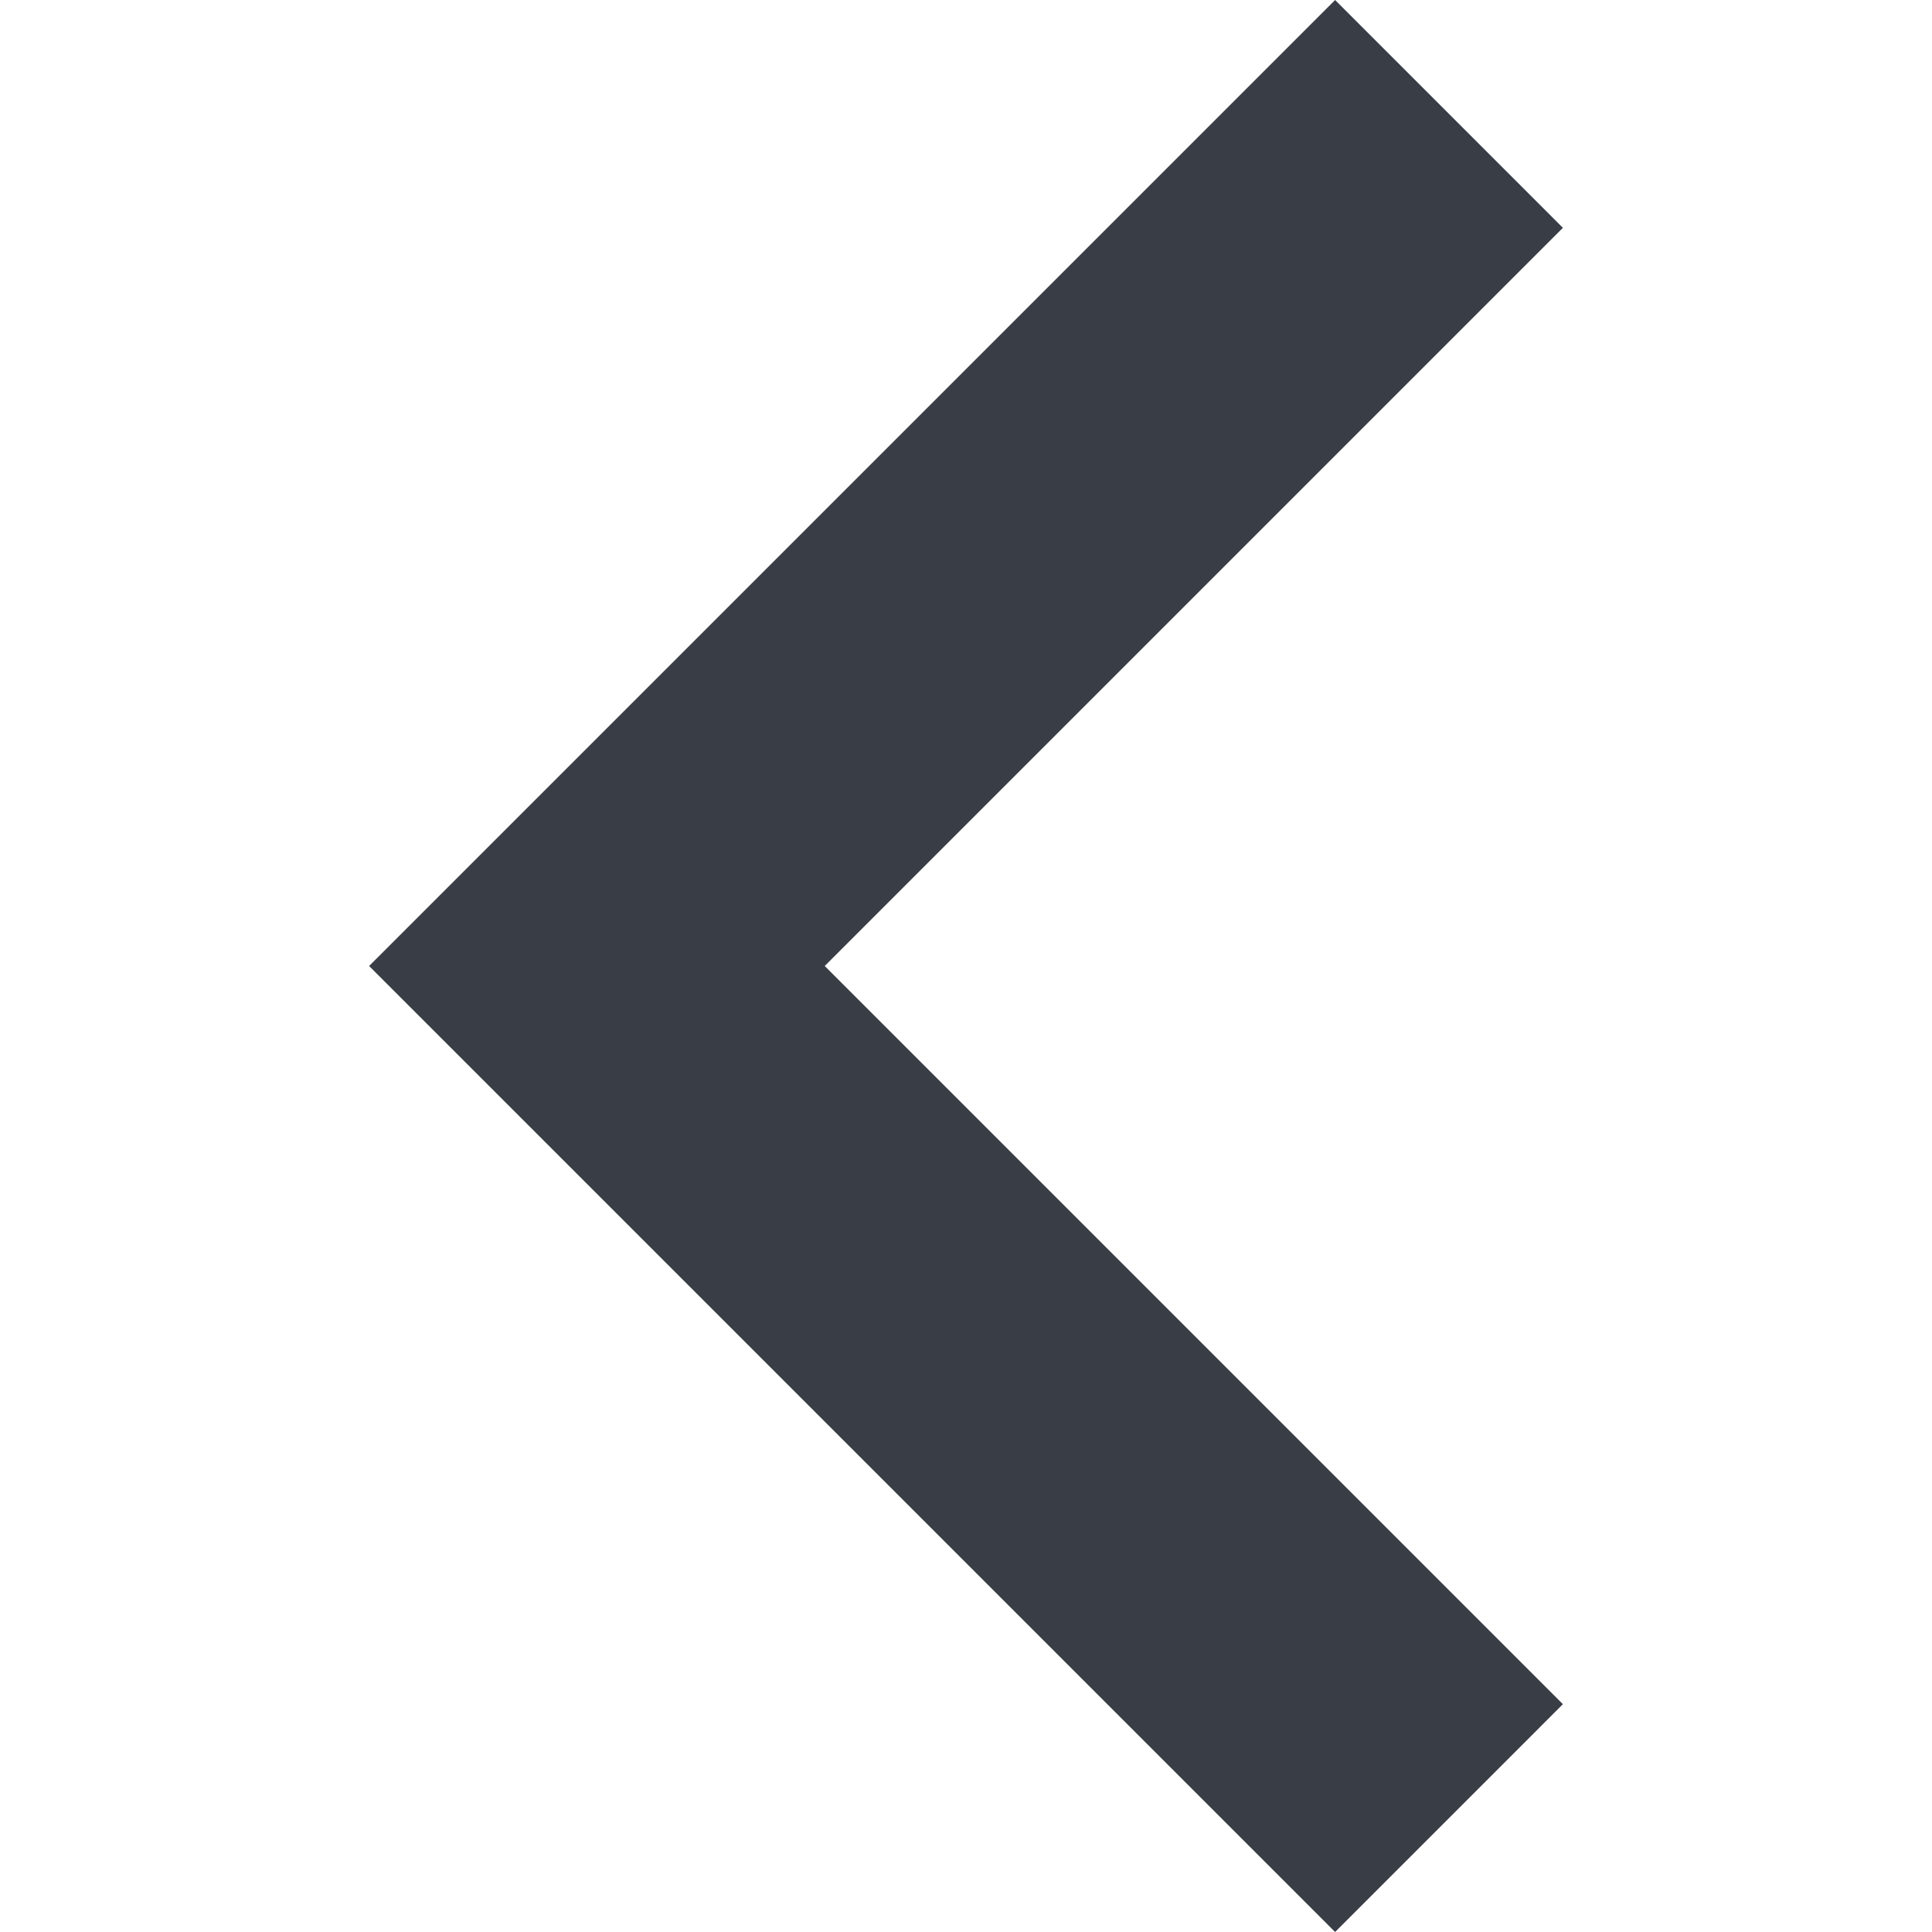
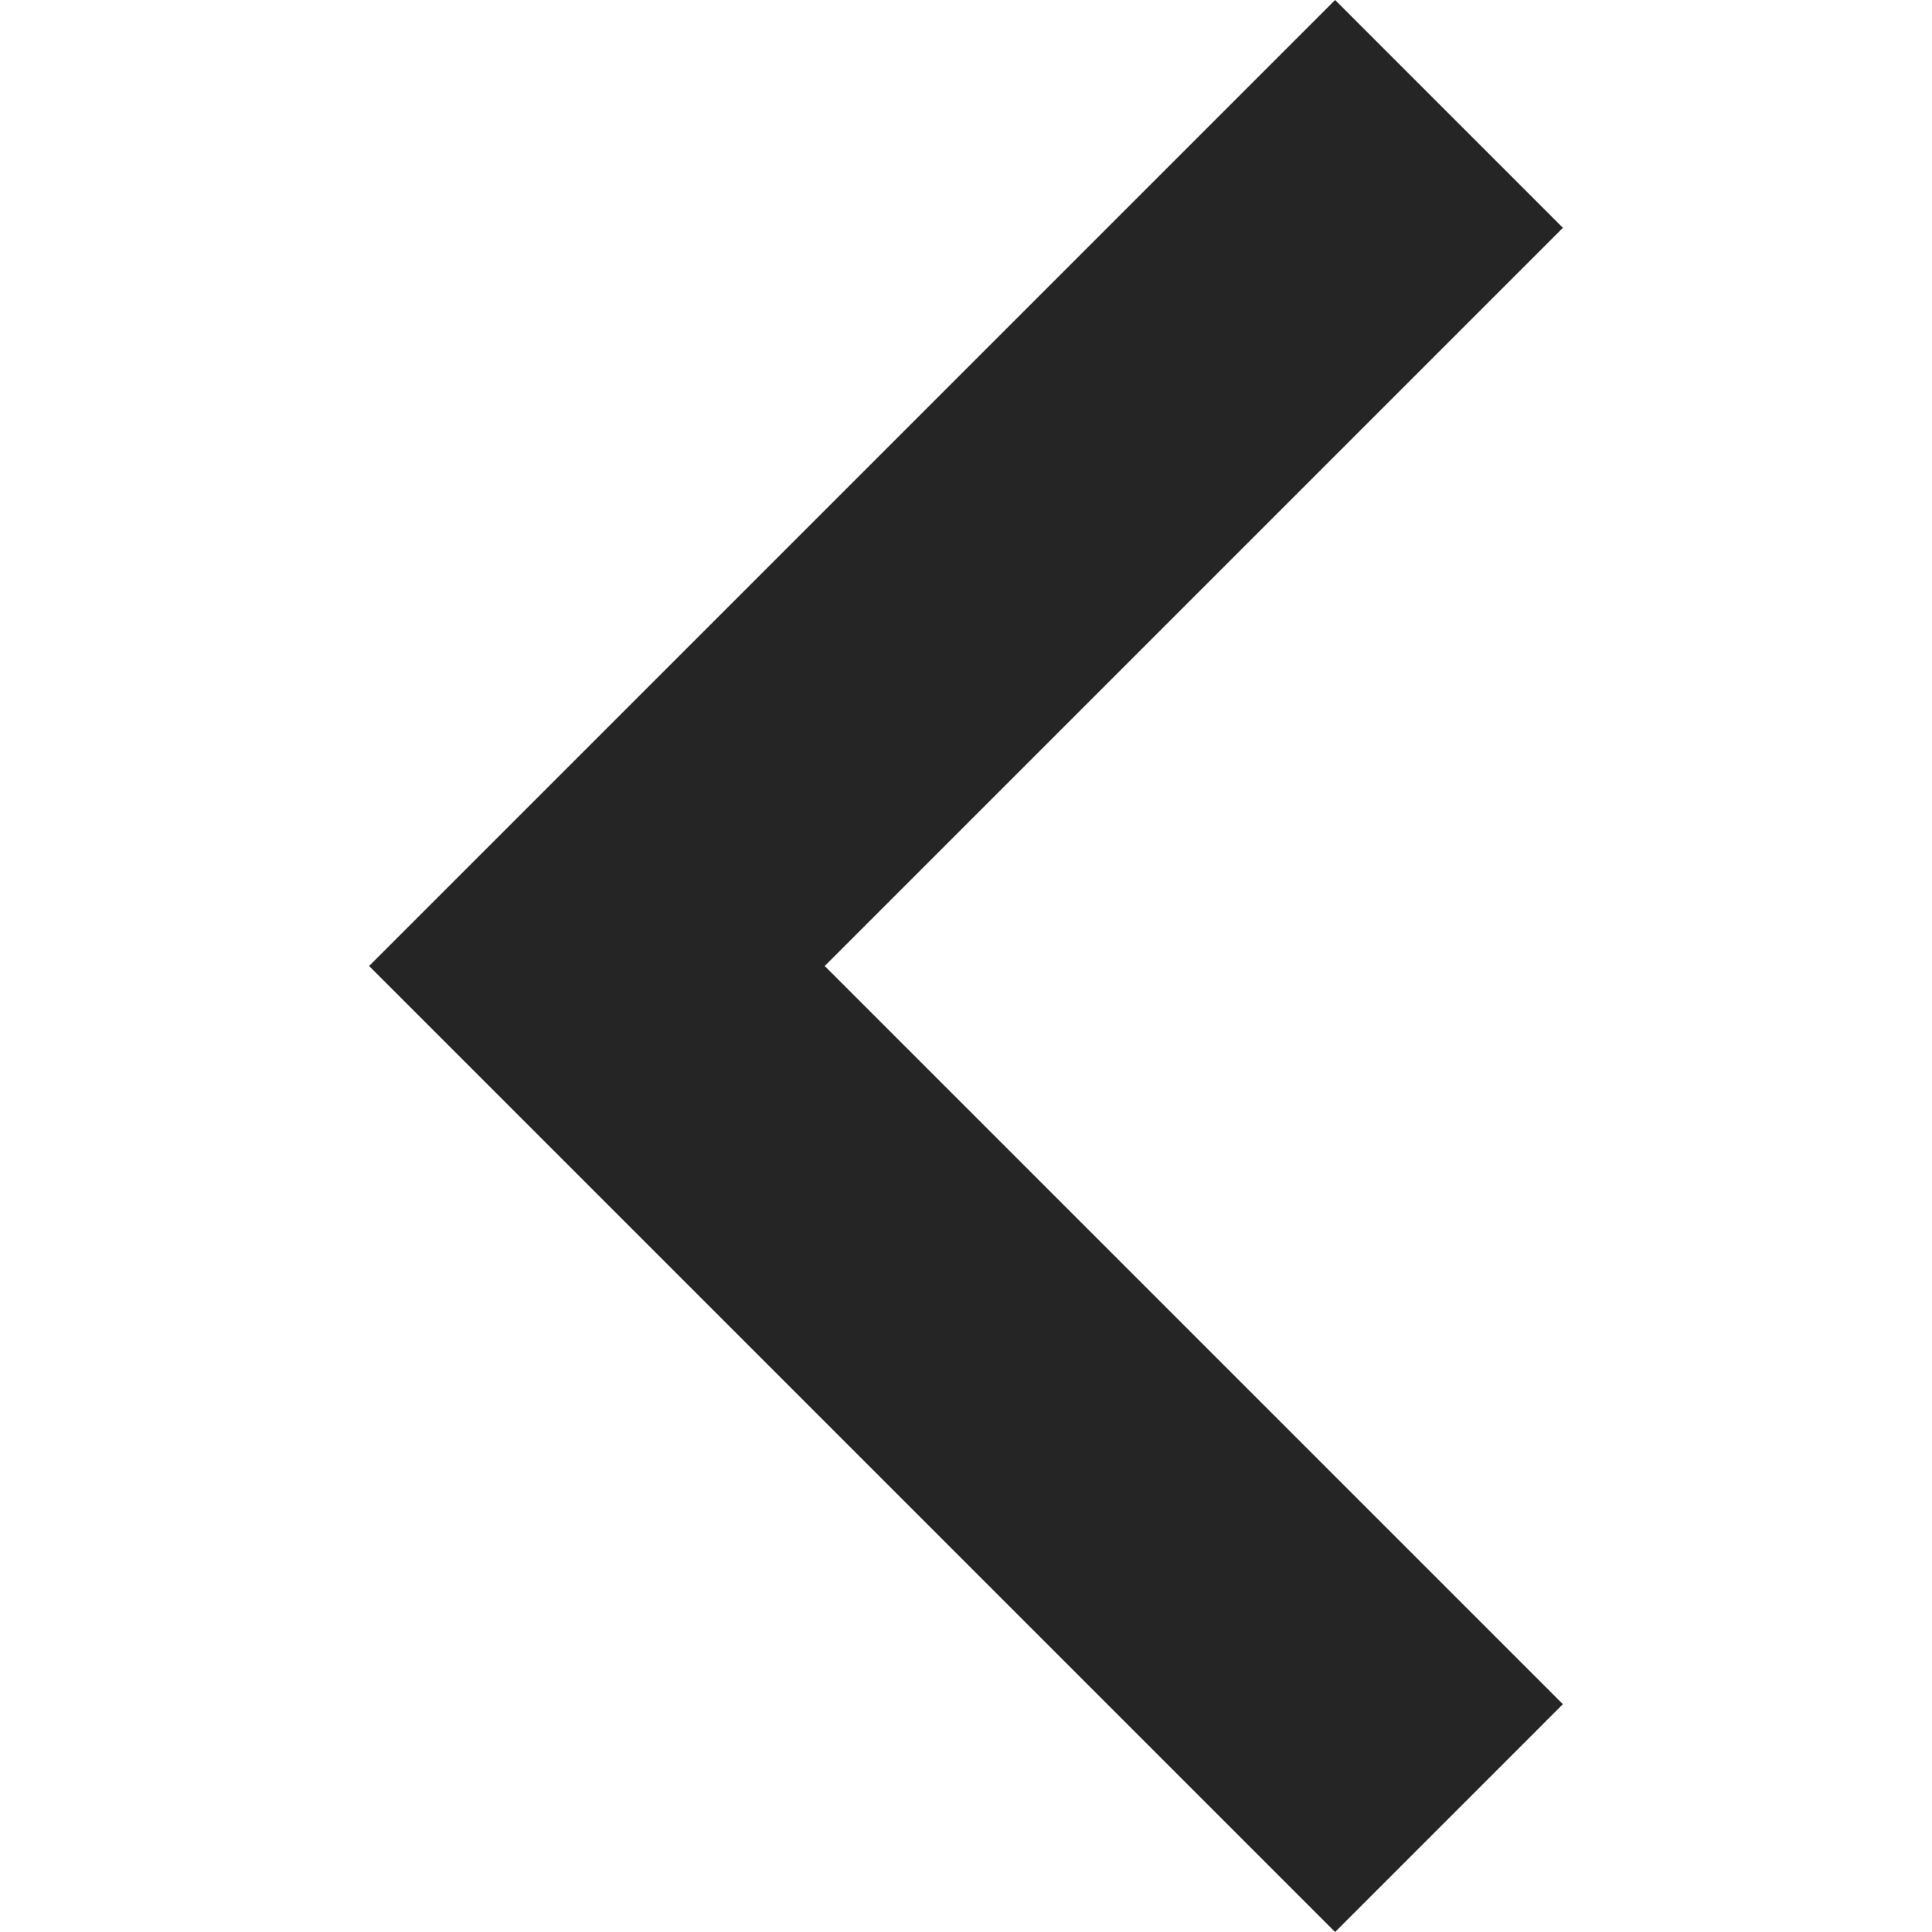
<svg xmlns="http://www.w3.org/2000/svg" version="1.1" id="Capa_1" x="0px" y="0px" viewBox="0 0 256 256" style="enable-background:new 0 0 256 256;" xml:space="preserve" width="512px" height="512px" class="hovered-paths">
  <g>
    <g>
      <g>
-         <polygon points="207.093,30.187 176.907,0 48.907,128 176.907,256 207.093,225.813 109.28,128   " data-original="#000000" class="hovered-path active-path" fill="#393E46" />
+         <polygon points="207.093,30.187 176.907,0 48.907,128 176.907,256 207.093,225.813 109.28,128   " data-original="#000000" class="hovered-path active-path" fill="#252525" />
      </g>
    </g>
  </g>
</svg>
